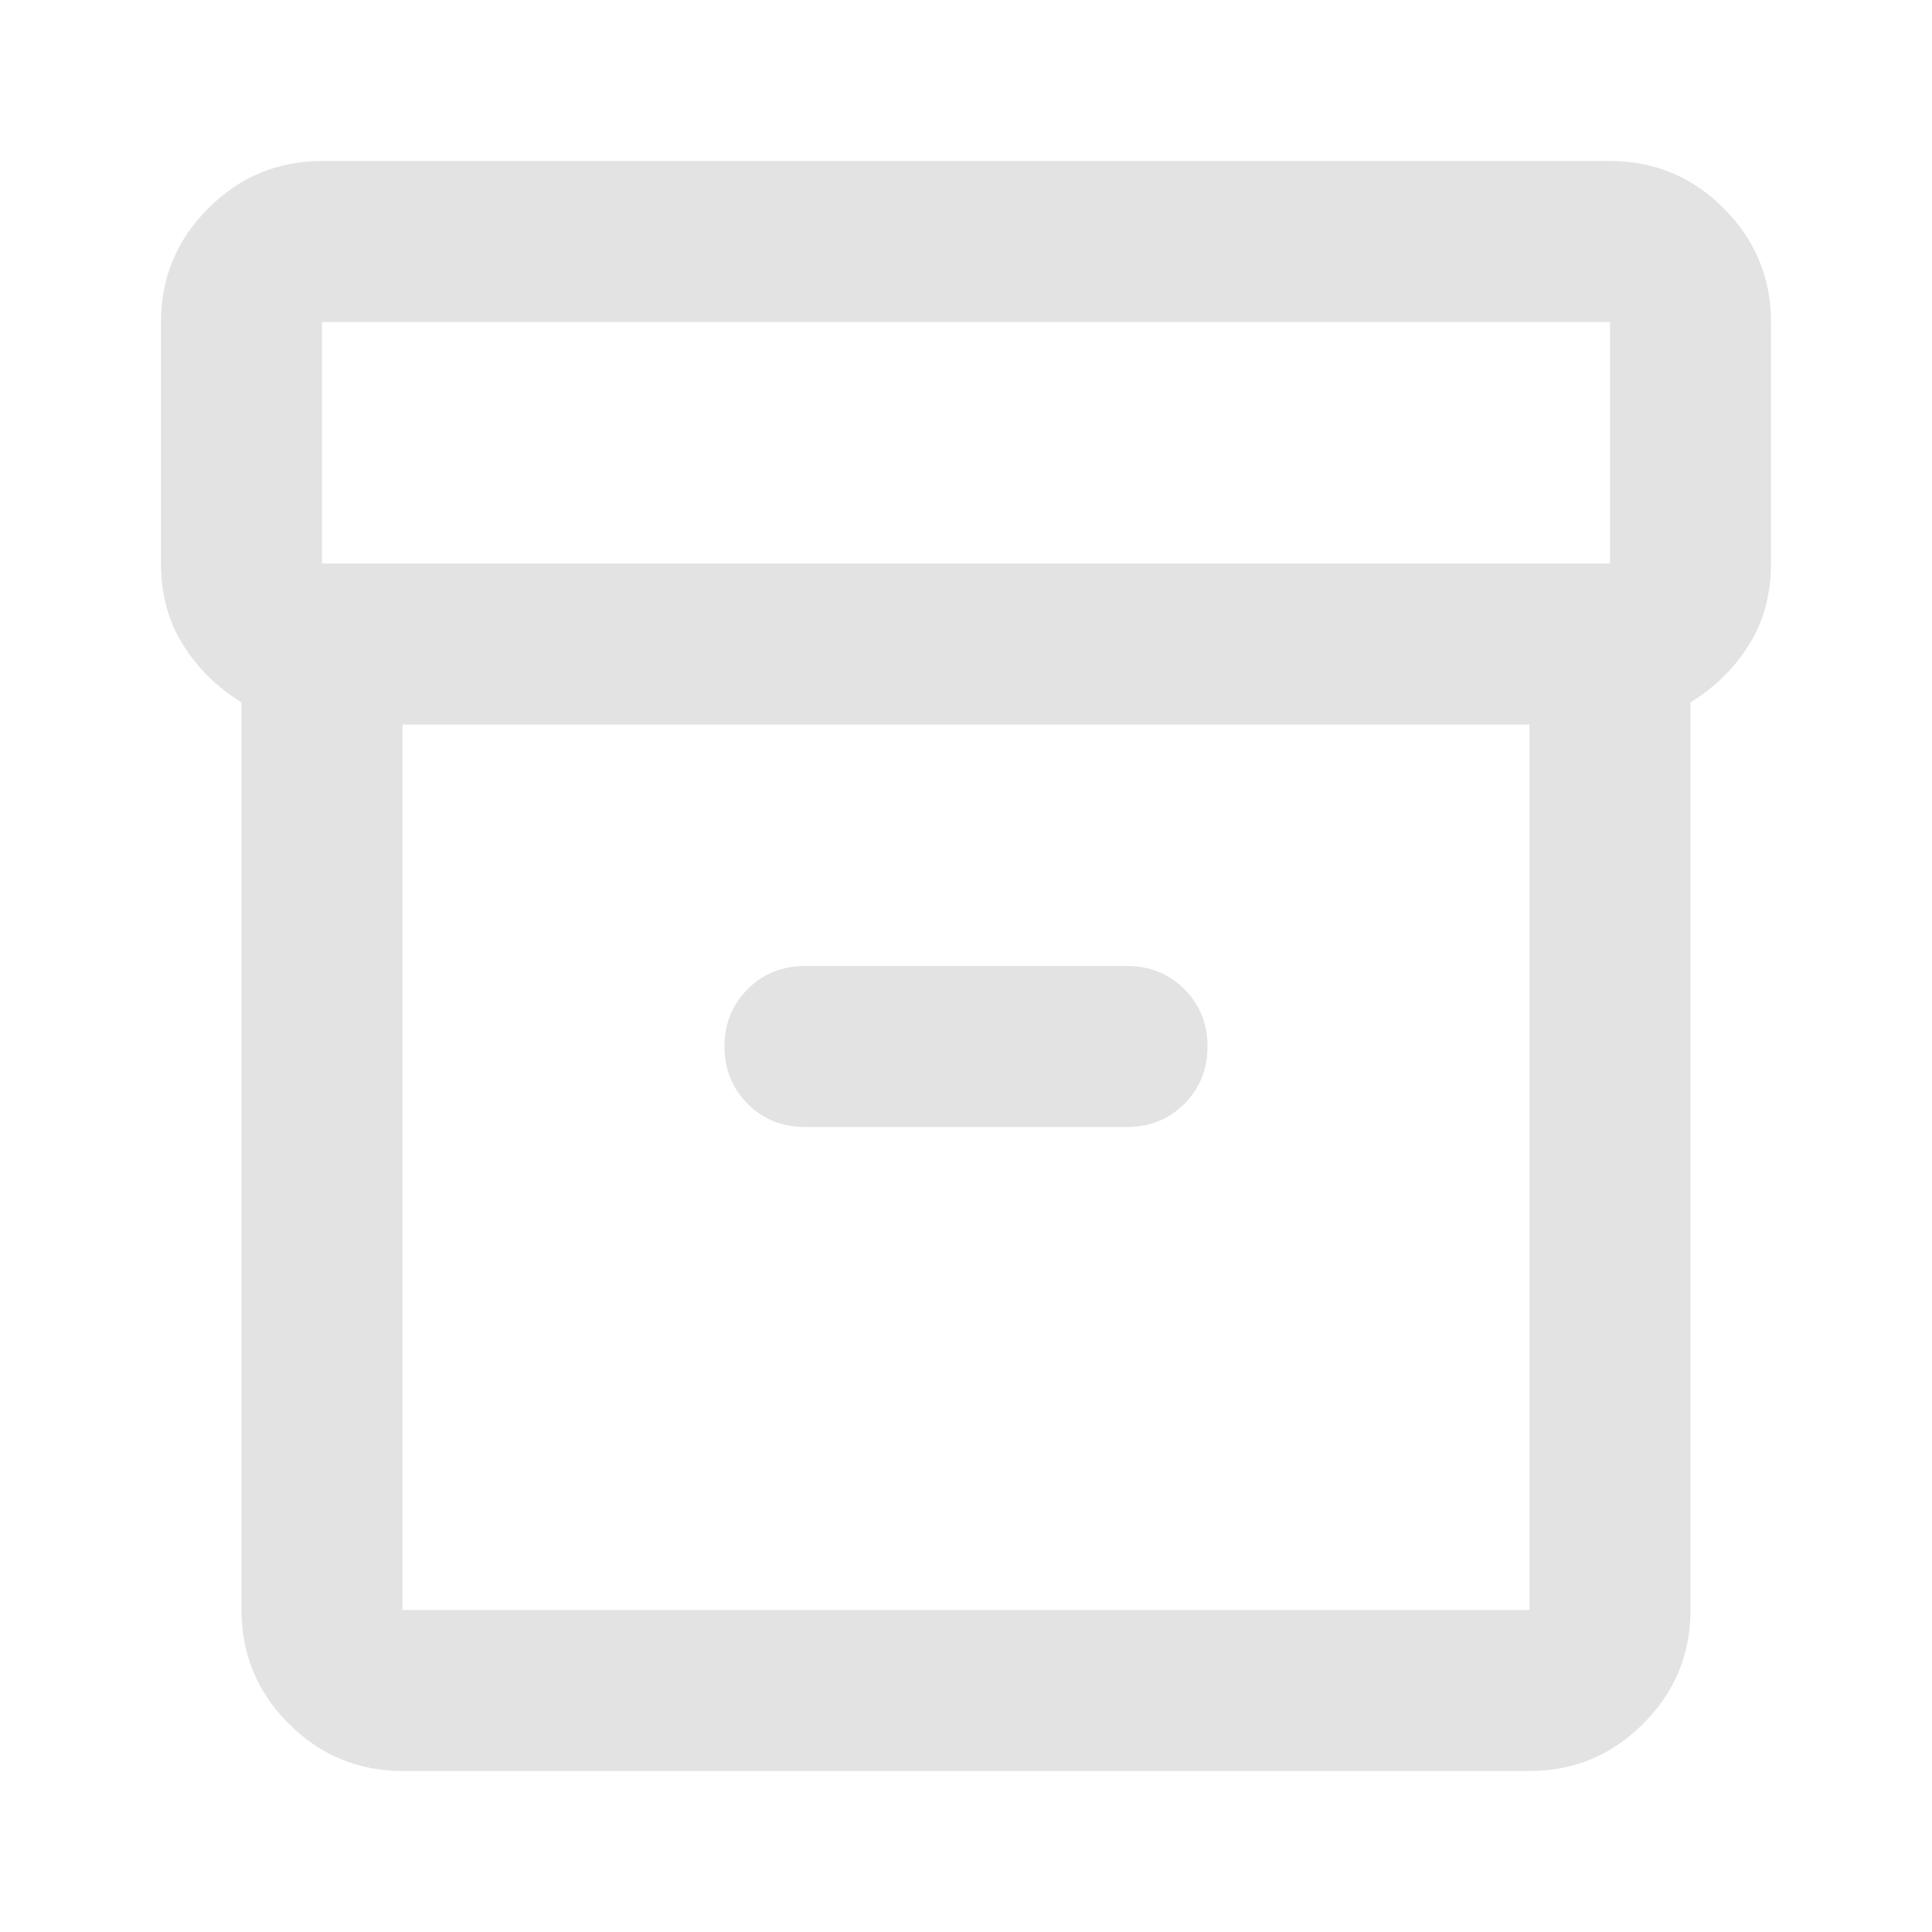
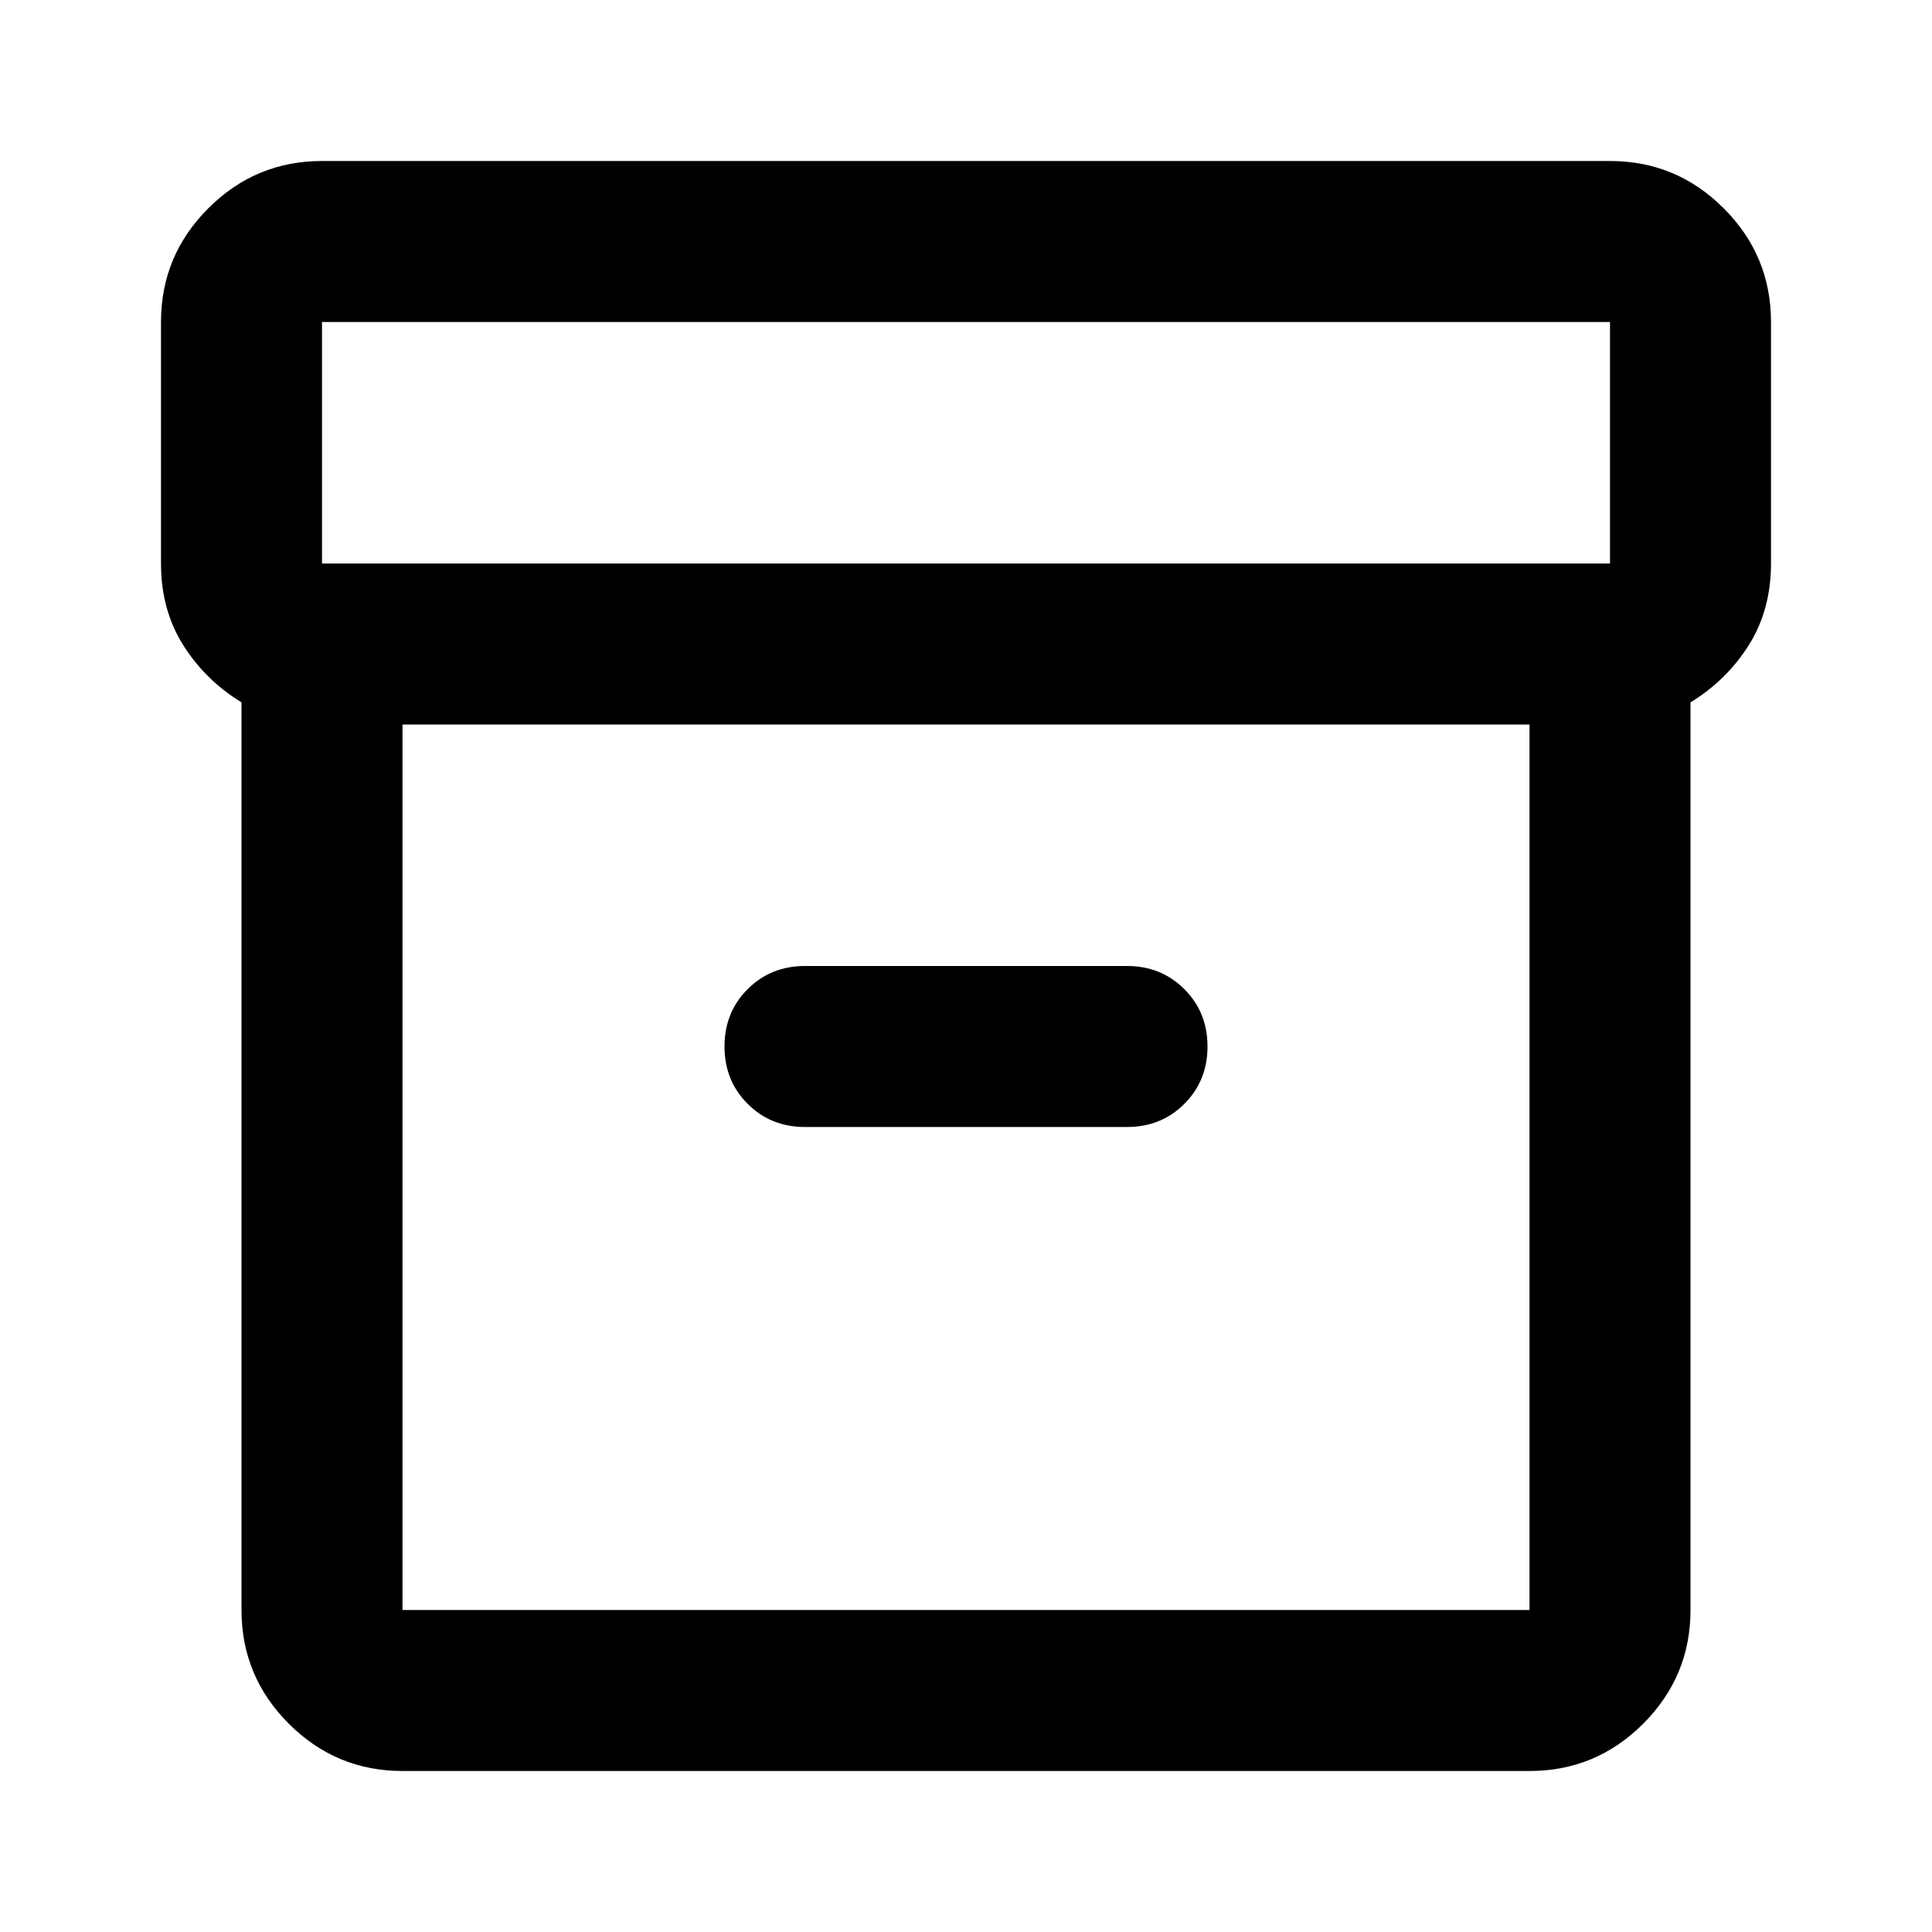
- <svg xmlns="http://www.w3.org/2000/svg" height="24px" viewBox="0 -960 960 960" width="24px" fill="#e3e3e3">
+ <svg xmlns="http://www.w3.org/2000/svg" height="24px" viewBox="0 -960 960 960" width="24px" fill="currentColor">
  <path d="M200-80q-33 0-56.5-23.5T120-160v-451q-18-11-29-28.5T80-680v-120q0-33 23.5-56.5T160-880h640q33 0 56.5 23.5T880-800v120q0 23-11 40.5T840-611v451q0 33-23.5 56.5T760-80H200Zm0-520v440h560v-440H200Zm-40-80h640v-120H160v120Zm240 280h160q17 0 28.5-11.5T600-440q0-17-11.5-28.5T560-480H400q-17 0-28.5 11.5T360-440q0 17 11.5 28.5T400-400Zm80 20Z" />
</svg>
